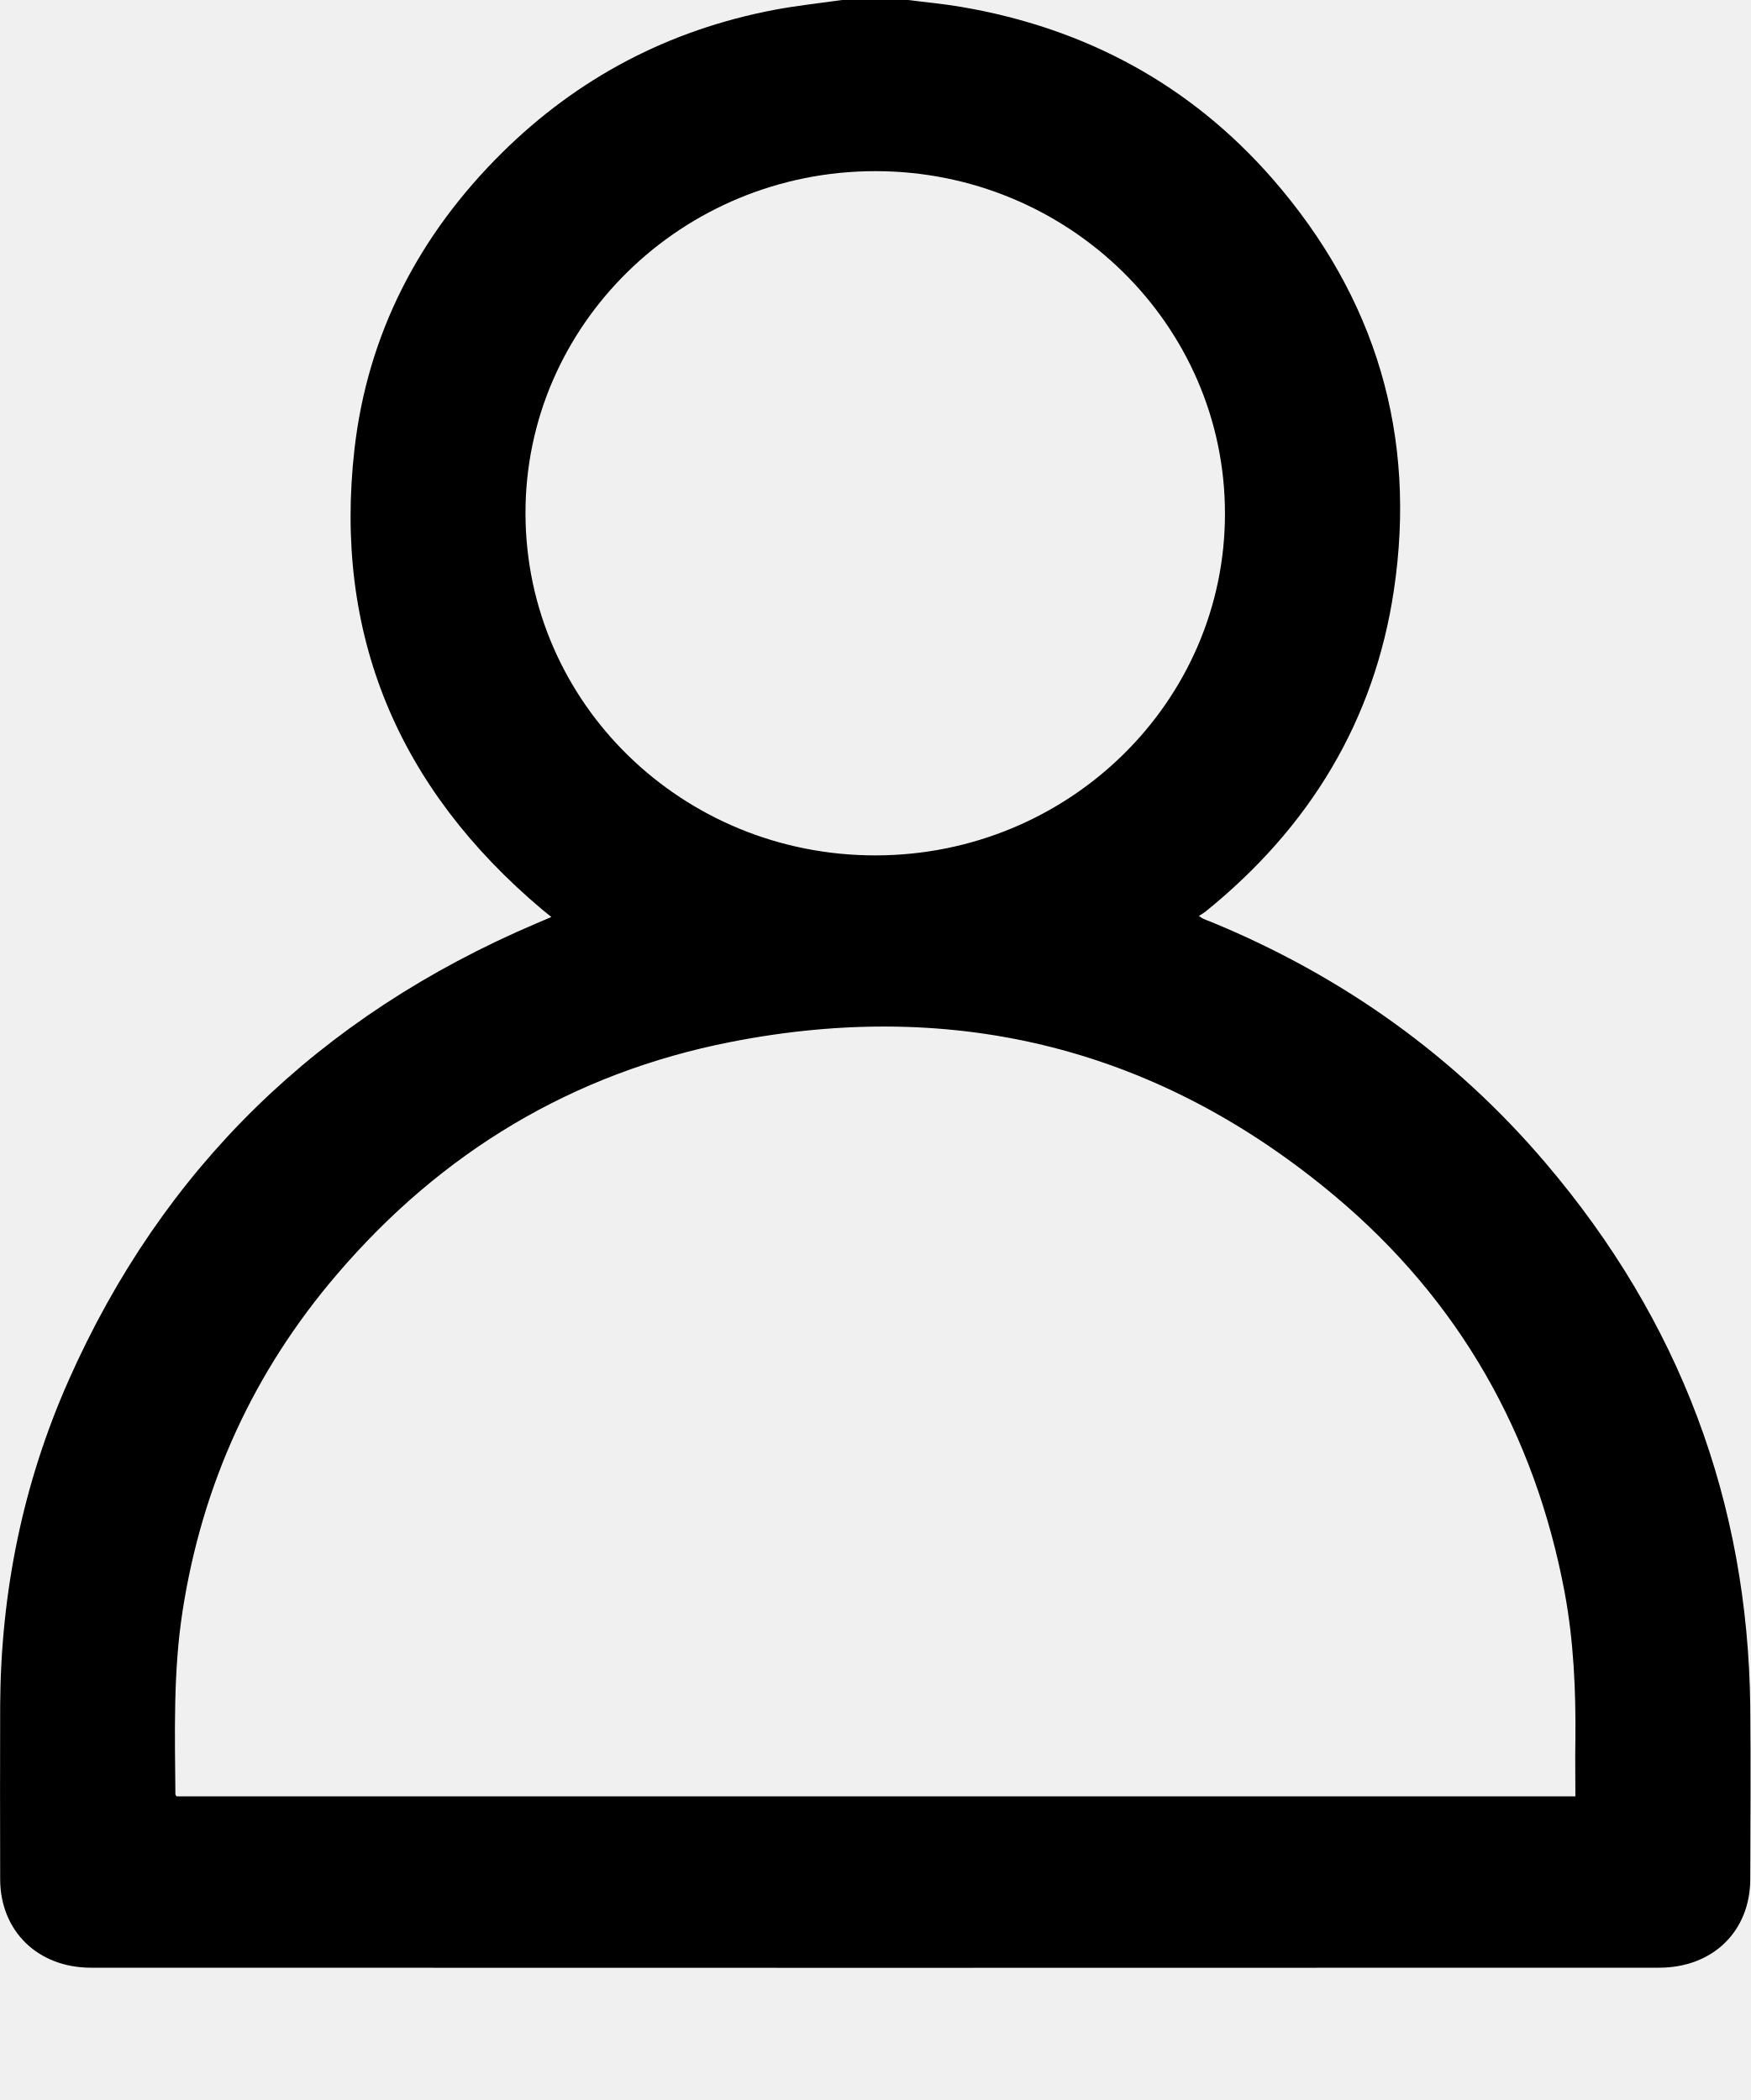
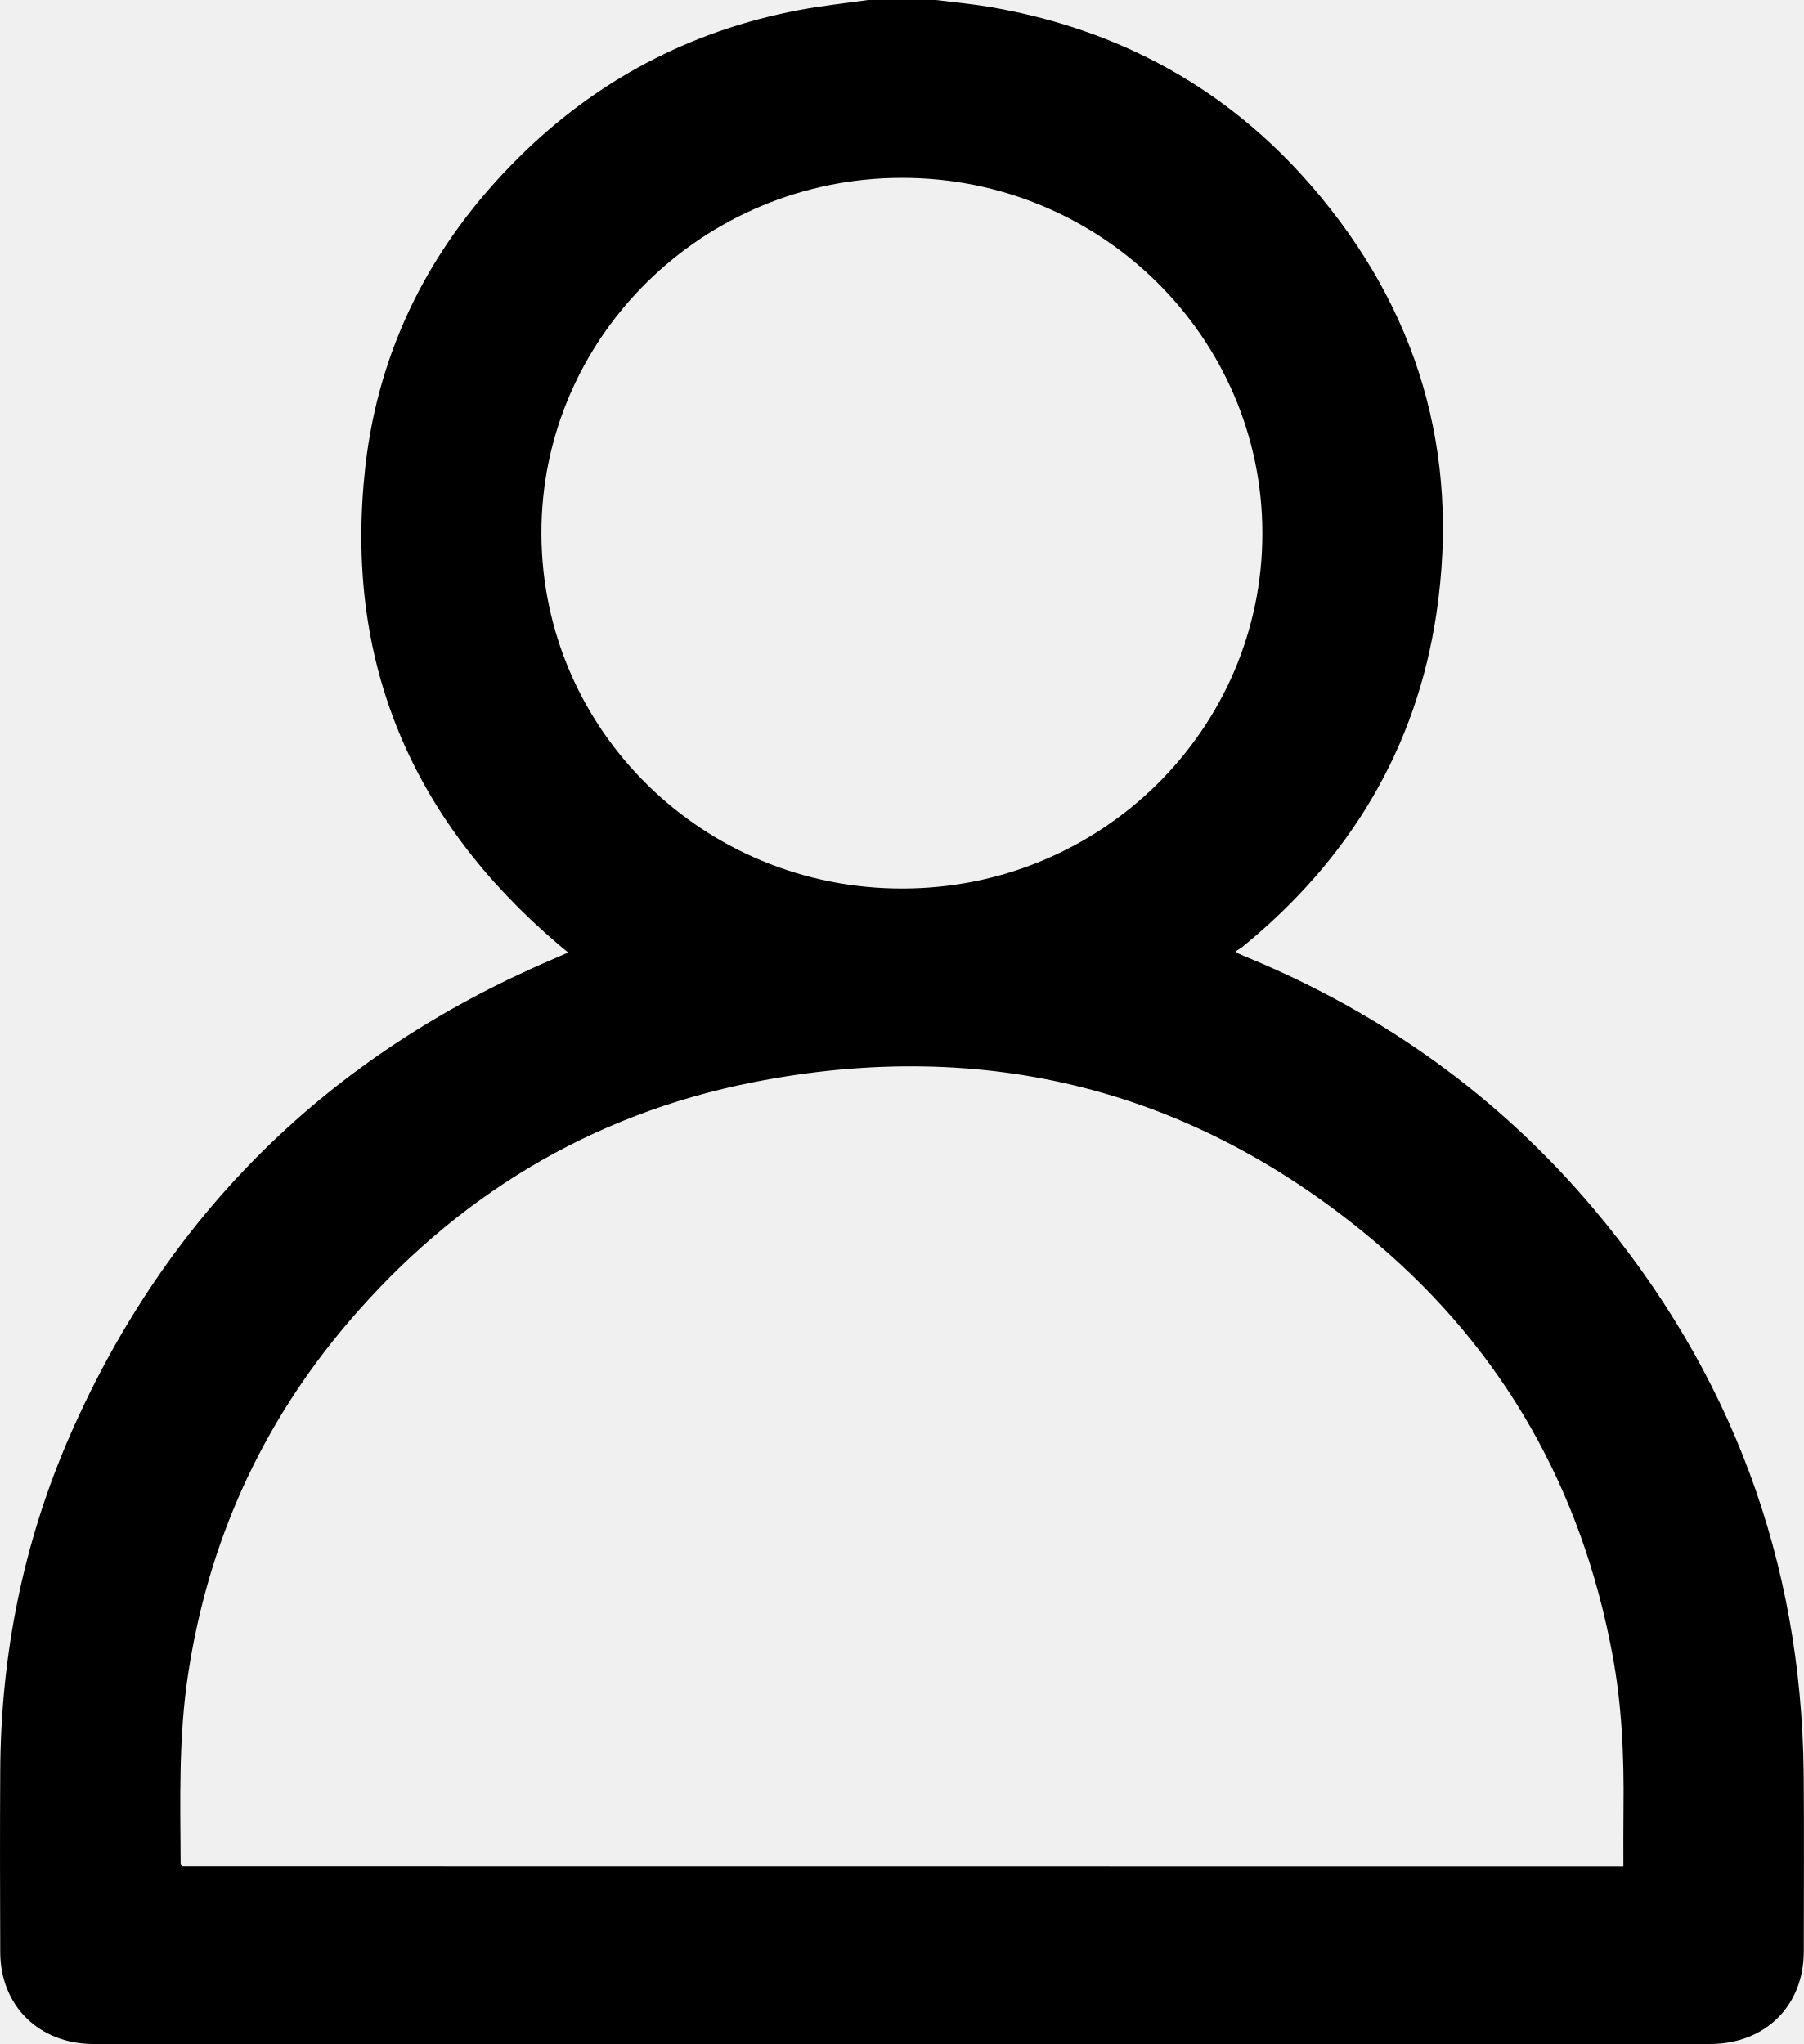
- <svg xmlns="http://www.w3.org/2000/svg" width="10" height="12" viewBox="0 0 10 12" fill="none">
+ <svg xmlns="http://www.w3.org/2000/svg" width="15" height="17" viewBox="0 0 15 17" fill="none">
  <g clip-path="url(#clip0)">
-     <path d="M4.812 0C4.937 0 5.063 0 5.188 0C5.288 0.013 5.389 0.022 5.489 0.039C6.201 0.16 6.8 0.484 7.269 1.021C7.862 1.701 8.095 2.491 7.963 3.373C7.852 4.119 7.481 4.729 6.887 5.209C6.876 5.218 6.863 5.225 6.849 5.234C6.864 5.244 6.867 5.247 6.87 5.248C6.886 5.255 6.902 5.262 6.919 5.268C7.669 5.577 8.31 6.034 8.83 6.646C9.596 7.546 9.986 8.584 9.999 9.755C10.002 10.082 10 10.409 9.999 10.736C9.999 11.036 9.785 11.244 9.478 11.244C6.492 11.245 3.506 11.245 0.52 11.244C0.216 11.244 0.002 11.035 0.001 10.739C0 10.407 -0 10.074 0.001 9.741C0.005 9.099 0.13 8.48 0.391 7.89C0.929 6.676 1.822 5.806 3.063 5.277C3.09 5.266 3.117 5.254 3.15 5.24C3.128 5.222 3.113 5.21 3.098 5.198C2.273 4.503 1.905 3.625 2.025 2.567C2.1 1.909 2.393 1.343 2.869 0.872C3.301 0.445 3.82 0.171 4.425 0.056C4.553 0.032 4.683 0.018 4.812 0ZM9 10.265C9 10.154 8.998 10.047 9 9.941C9.003 9.657 8.99 9.375 8.938 9.096C8.768 8.195 8.338 7.433 7.629 6.837C6.628 5.996 5.468 5.7 4.175 5.954C3.268 6.132 2.519 6.587 1.926 7.281C1.447 7.84 1.155 8.484 1.043 9.206C0.989 9.554 0.999 9.904 1.002 10.253C1.002 10.256 1.005 10.26 1.009 10.265C3.668 10.265 6.329 10.265 9 10.265ZM4.999 0.978C3.895 0.979 2.999 1.859 3.002 2.936C3.005 4.018 3.899 4.89 5.004 4.888C6.105 4.886 6.999 4.011 6.998 2.934C6.998 1.854 6.101 0.977 4.999 0.978Z" fill="black" />
+     <path d="M7.218 0C7.406 0 7.594 0 7.781 0C7.932 0.019 8.084 0.033 8.233 0.058C9.301 0.242 10.199 0.731 10.903 1.544C11.793 2.571 12.142 3.765 11.945 5.099C11.778 6.227 11.221 7.15 10.33 7.876C10.314 7.889 10.294 7.899 10.273 7.913C10.295 7.928 10.3 7.932 10.305 7.934C10.329 7.945 10.353 7.955 10.378 7.965C11.503 8.432 12.465 9.122 13.246 10.047C14.394 11.408 14.979 12.977 14.998 14.748C15.003 15.243 14.999 15.737 14.999 16.232C14.998 16.684 14.678 17 14.217 17C9.738 17 5.259 17 0.78 17C0.325 17 0.003 16.683 0.002 16.236C0 15.733 -0.001 15.23 0.002 14.727C0.007 13.756 0.195 12.82 0.586 11.929C1.393 10.093 2.732 8.777 4.594 7.979C4.635 7.961 4.676 7.943 4.725 7.922C4.692 7.895 4.669 7.877 4.647 7.858C3.41 6.807 2.858 5.481 3.038 3.88C3.15 2.886 3.59 2.031 4.304 1.319C4.952 0.673 5.73 0.258 6.637 0.085C6.829 0.048 7.024 0.028 7.218 0ZM13.499 15.52C13.499 15.351 13.498 15.19 13.5 15.029C13.505 14.601 13.486 14.173 13.406 13.751C13.151 12.39 12.507 11.238 11.443 10.336C9.942 9.065 8.202 8.618 6.263 9.001C4.901 9.27 3.779 9.959 2.888 11.007C2.17 11.853 1.732 12.826 1.565 13.918C1.484 14.444 1.499 14.973 1.502 15.501C1.502 15.506 1.508 15.511 1.513 15.519C5.502 15.52 9.493 15.52 13.499 15.52ZM7.498 1.479C5.843 1.481 4.498 2.81 4.502 4.439C4.507 6.074 5.849 7.393 7.506 7.39C9.158 7.388 10.498 6.064 10.497 4.436C10.497 2.803 9.151 1.477 7.498 1.479Z" fill="black" />
  </g>
  <defs>
    <clipPath id="clip0">
-       <rect width="10" height="11.245" fill="white" />
+       <rect width="15" height="17" fill="white" />
    </clipPath>
  </defs>
</svg>
